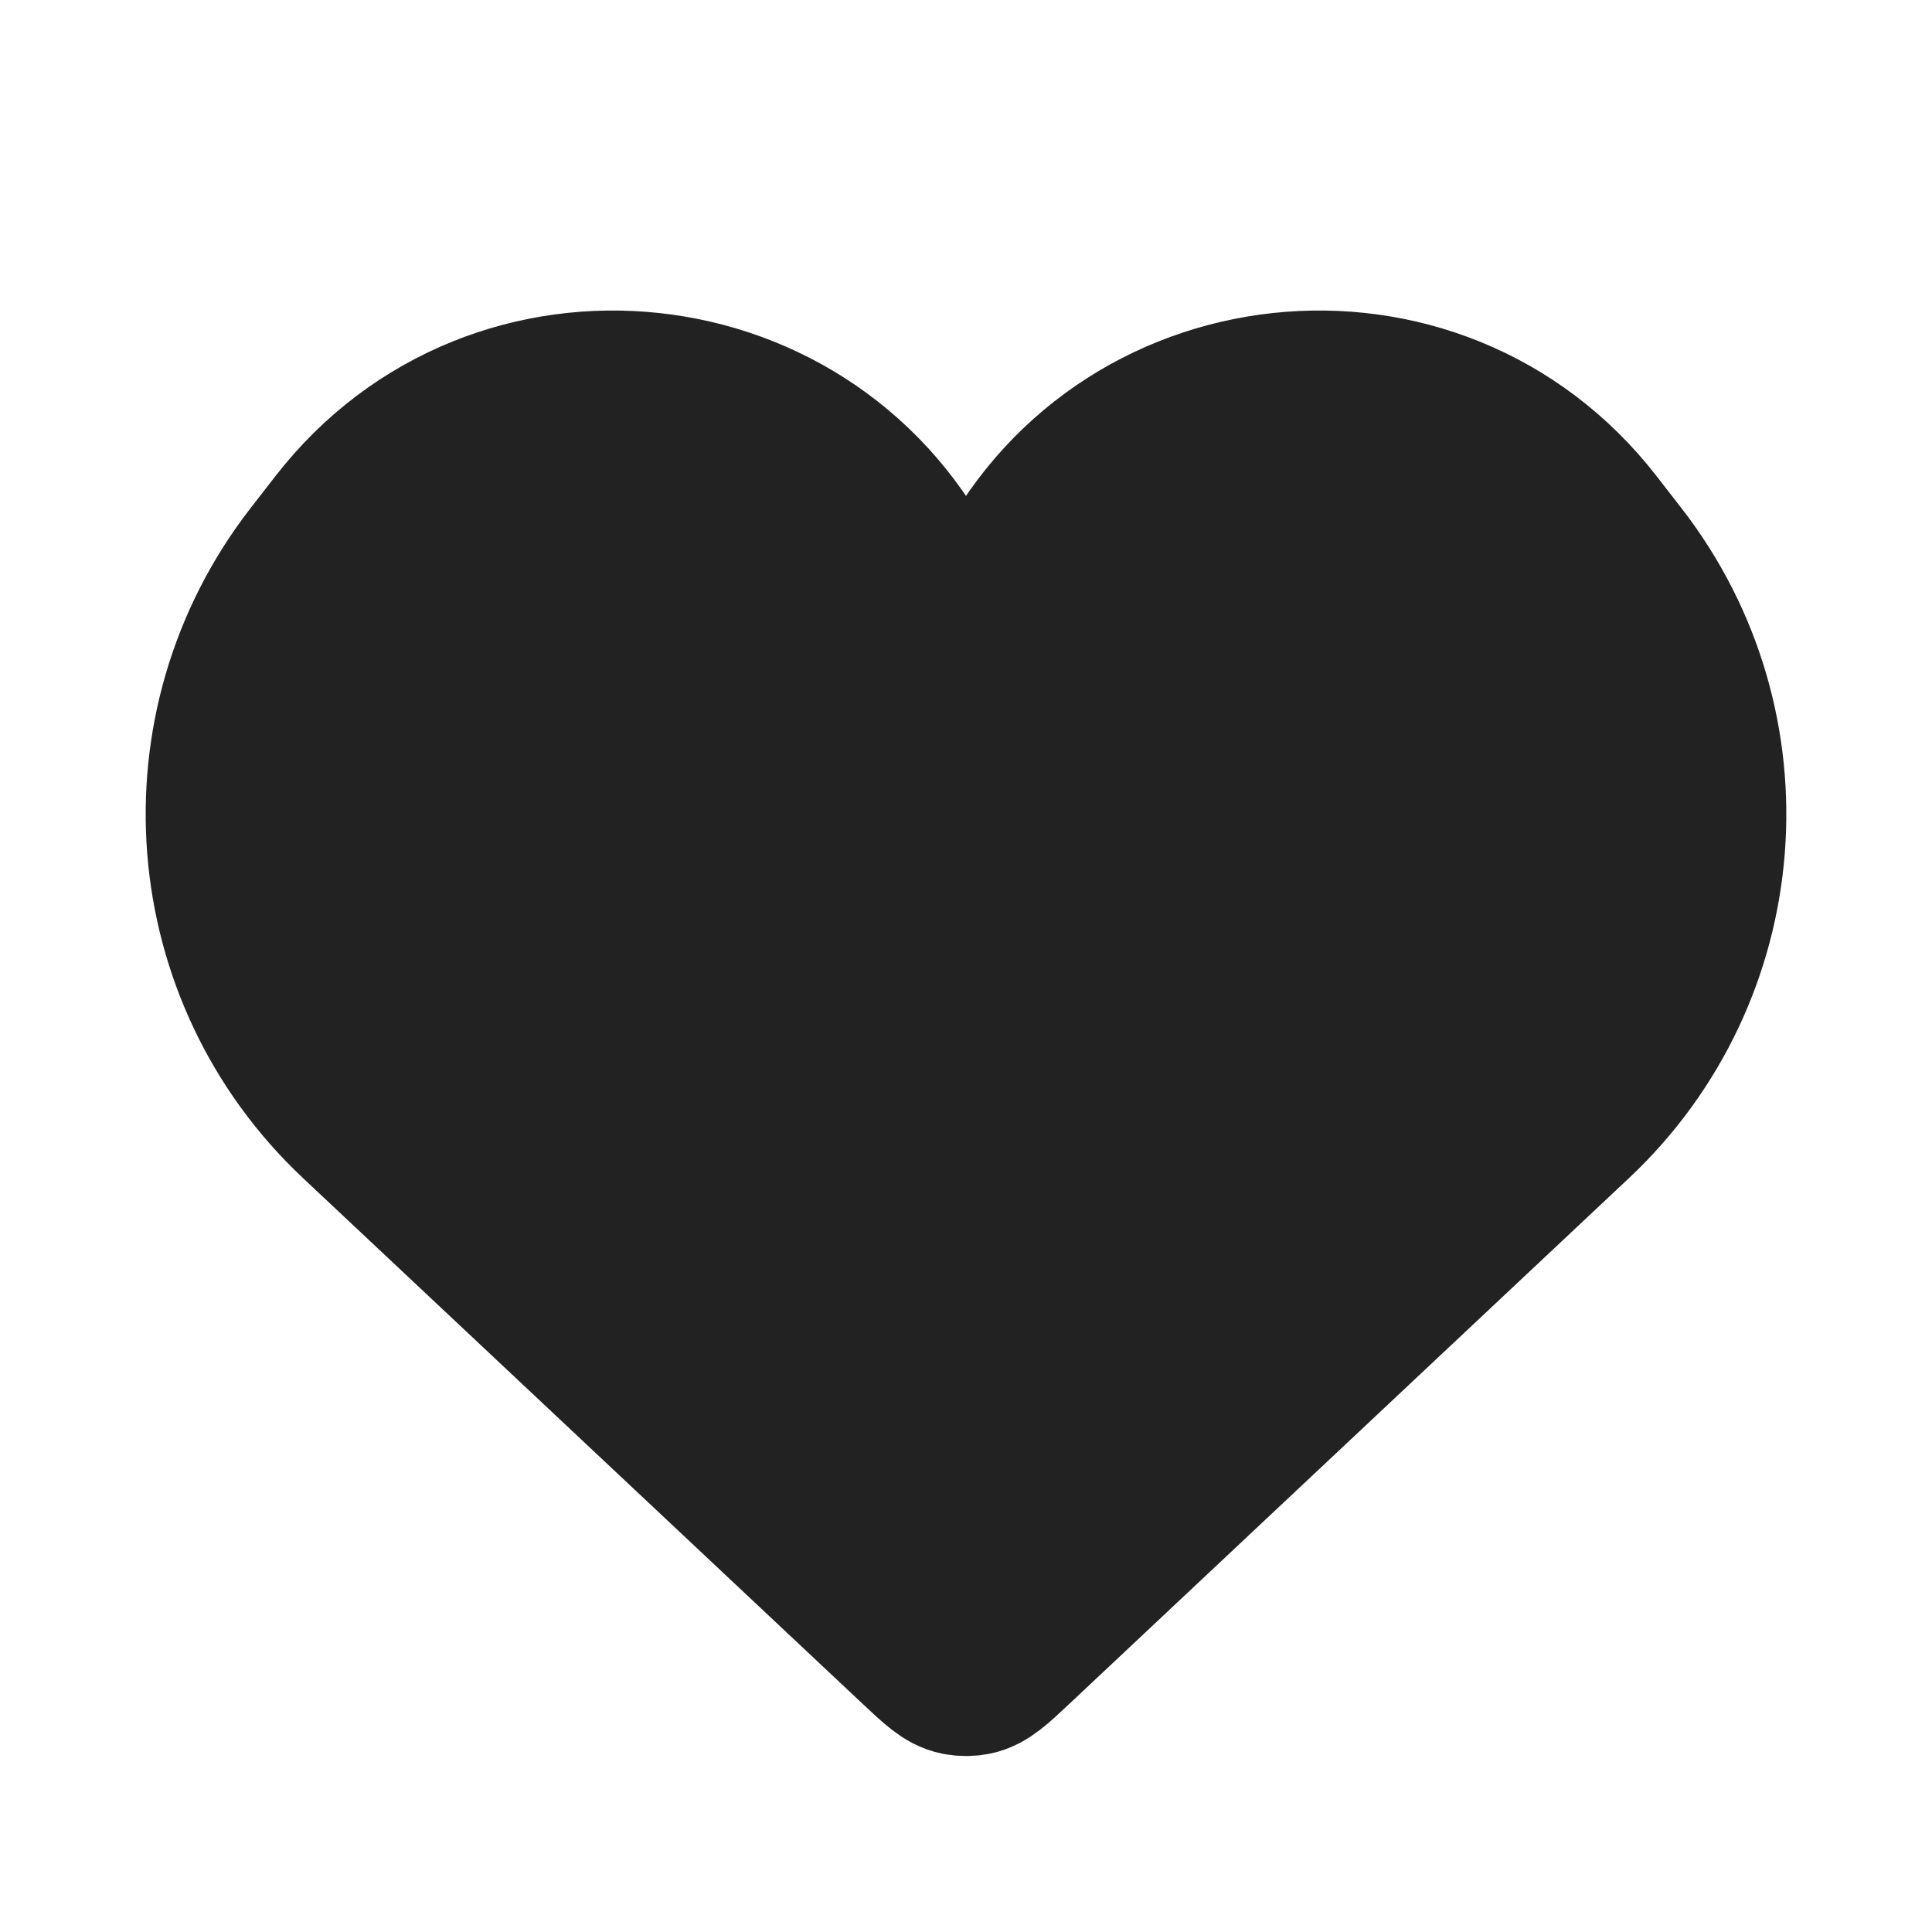
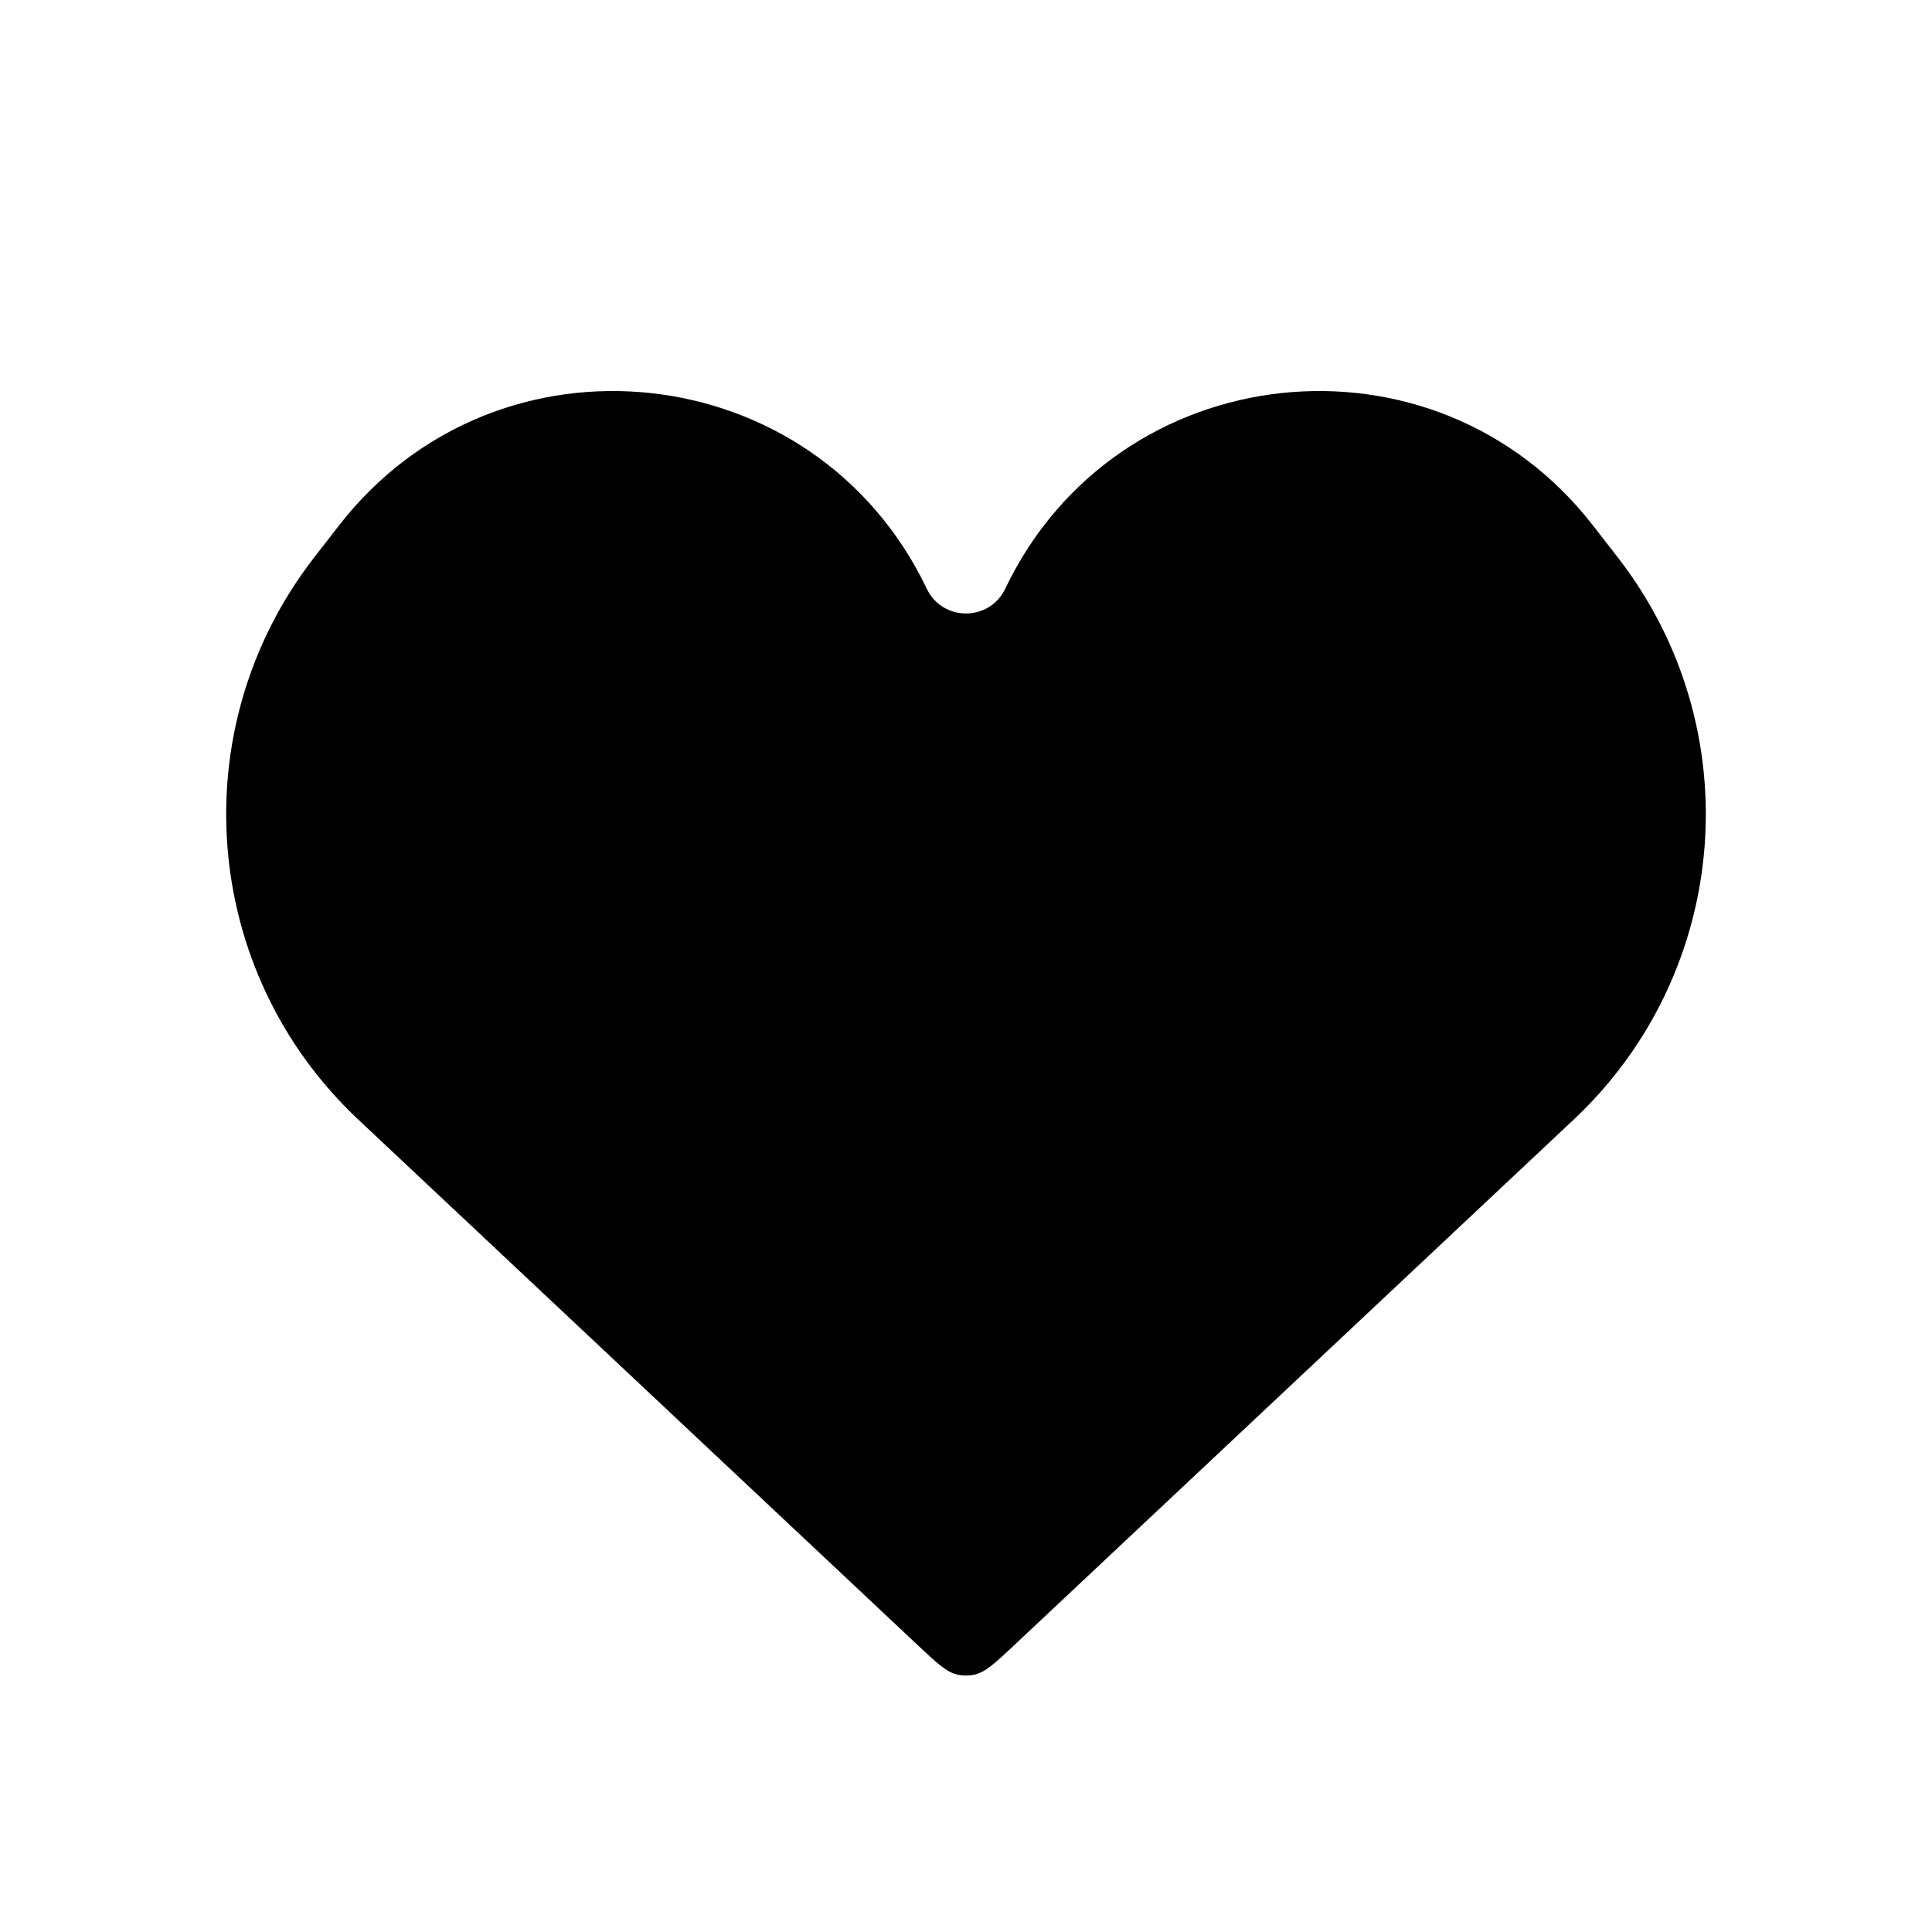
- <svg xmlns="http://www.w3.org/2000/svg" width="800px" height="800px" viewBox="0 0 24 24" fill="none">
-   <path d="M4.451 13.908L11.403 20.439C11.643 20.664 11.762 20.777 11.904 20.805C11.967 20.817 12.033 20.817 12.096 20.805C12.238 20.777 12.357 20.664 12.597 20.439L19.549 13.908C21.506 12.071 21.743 9.047 20.098 6.926L19.788 6.527C17.82 3.991 13.87 4.416 12.487 7.314C12.291 7.723 11.709 7.723 11.513 7.314C10.13 4.416 6.18 3.991 4.212 6.527L3.902 6.926C2.257 9.047 2.494 12.071 4.451 13.908Z" fill="#222222" stroke="#222222" stroke-width="2" />
+ <svg xmlns="http://www.w3.org/2000/svg" width="800px" height="800px" viewBox="0 0 24 24">
+   <path d="M4.451 13.908L11.403 20.439C11.643 20.664 11.762 20.777 11.904 20.805C11.967 20.817 12.033 20.817 12.096 20.805C12.238 20.777 12.357 20.664 12.597 20.439L19.549 13.908C21.506 12.071 21.743 9.047 20.098 6.926L19.788 6.527C17.82 3.991 13.87 4.416 12.487 7.314C12.291 7.723 11.709 7.723 11.513 7.314C10.13 4.416 6.18 3.991 4.212 6.527L3.902 6.926C2.257 9.047 2.494 12.071 4.451 13.908Z" />
</svg>
